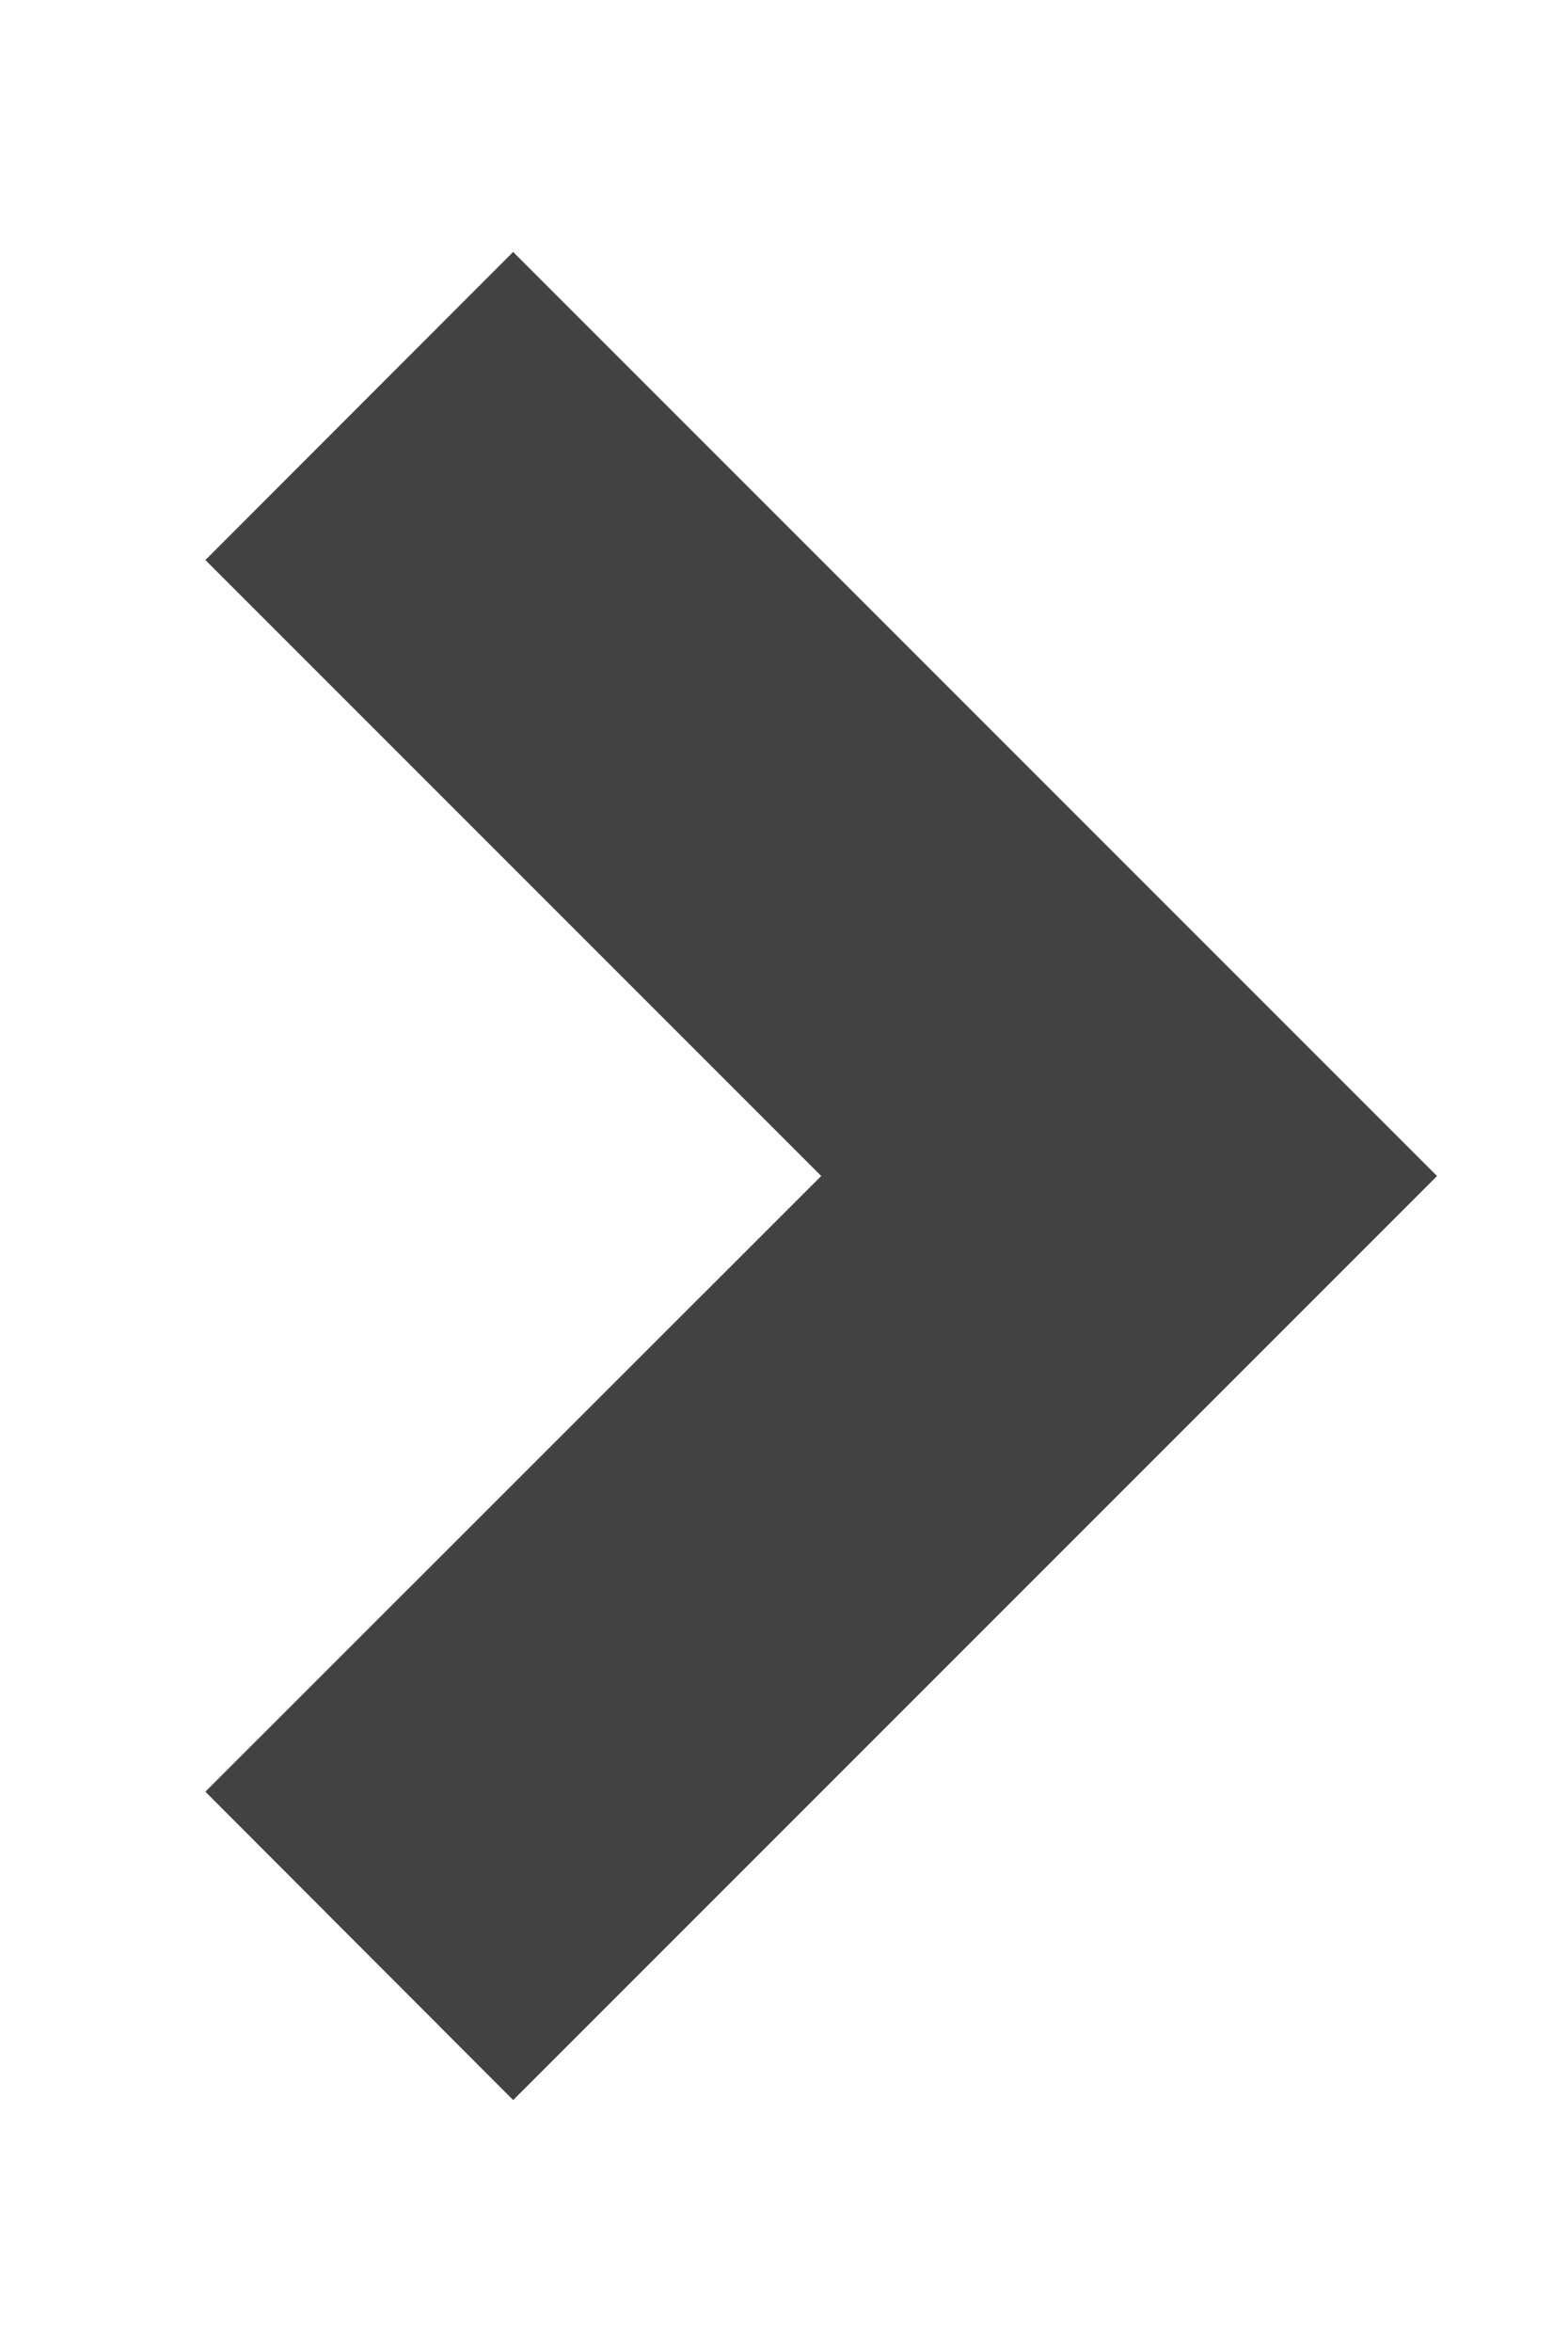
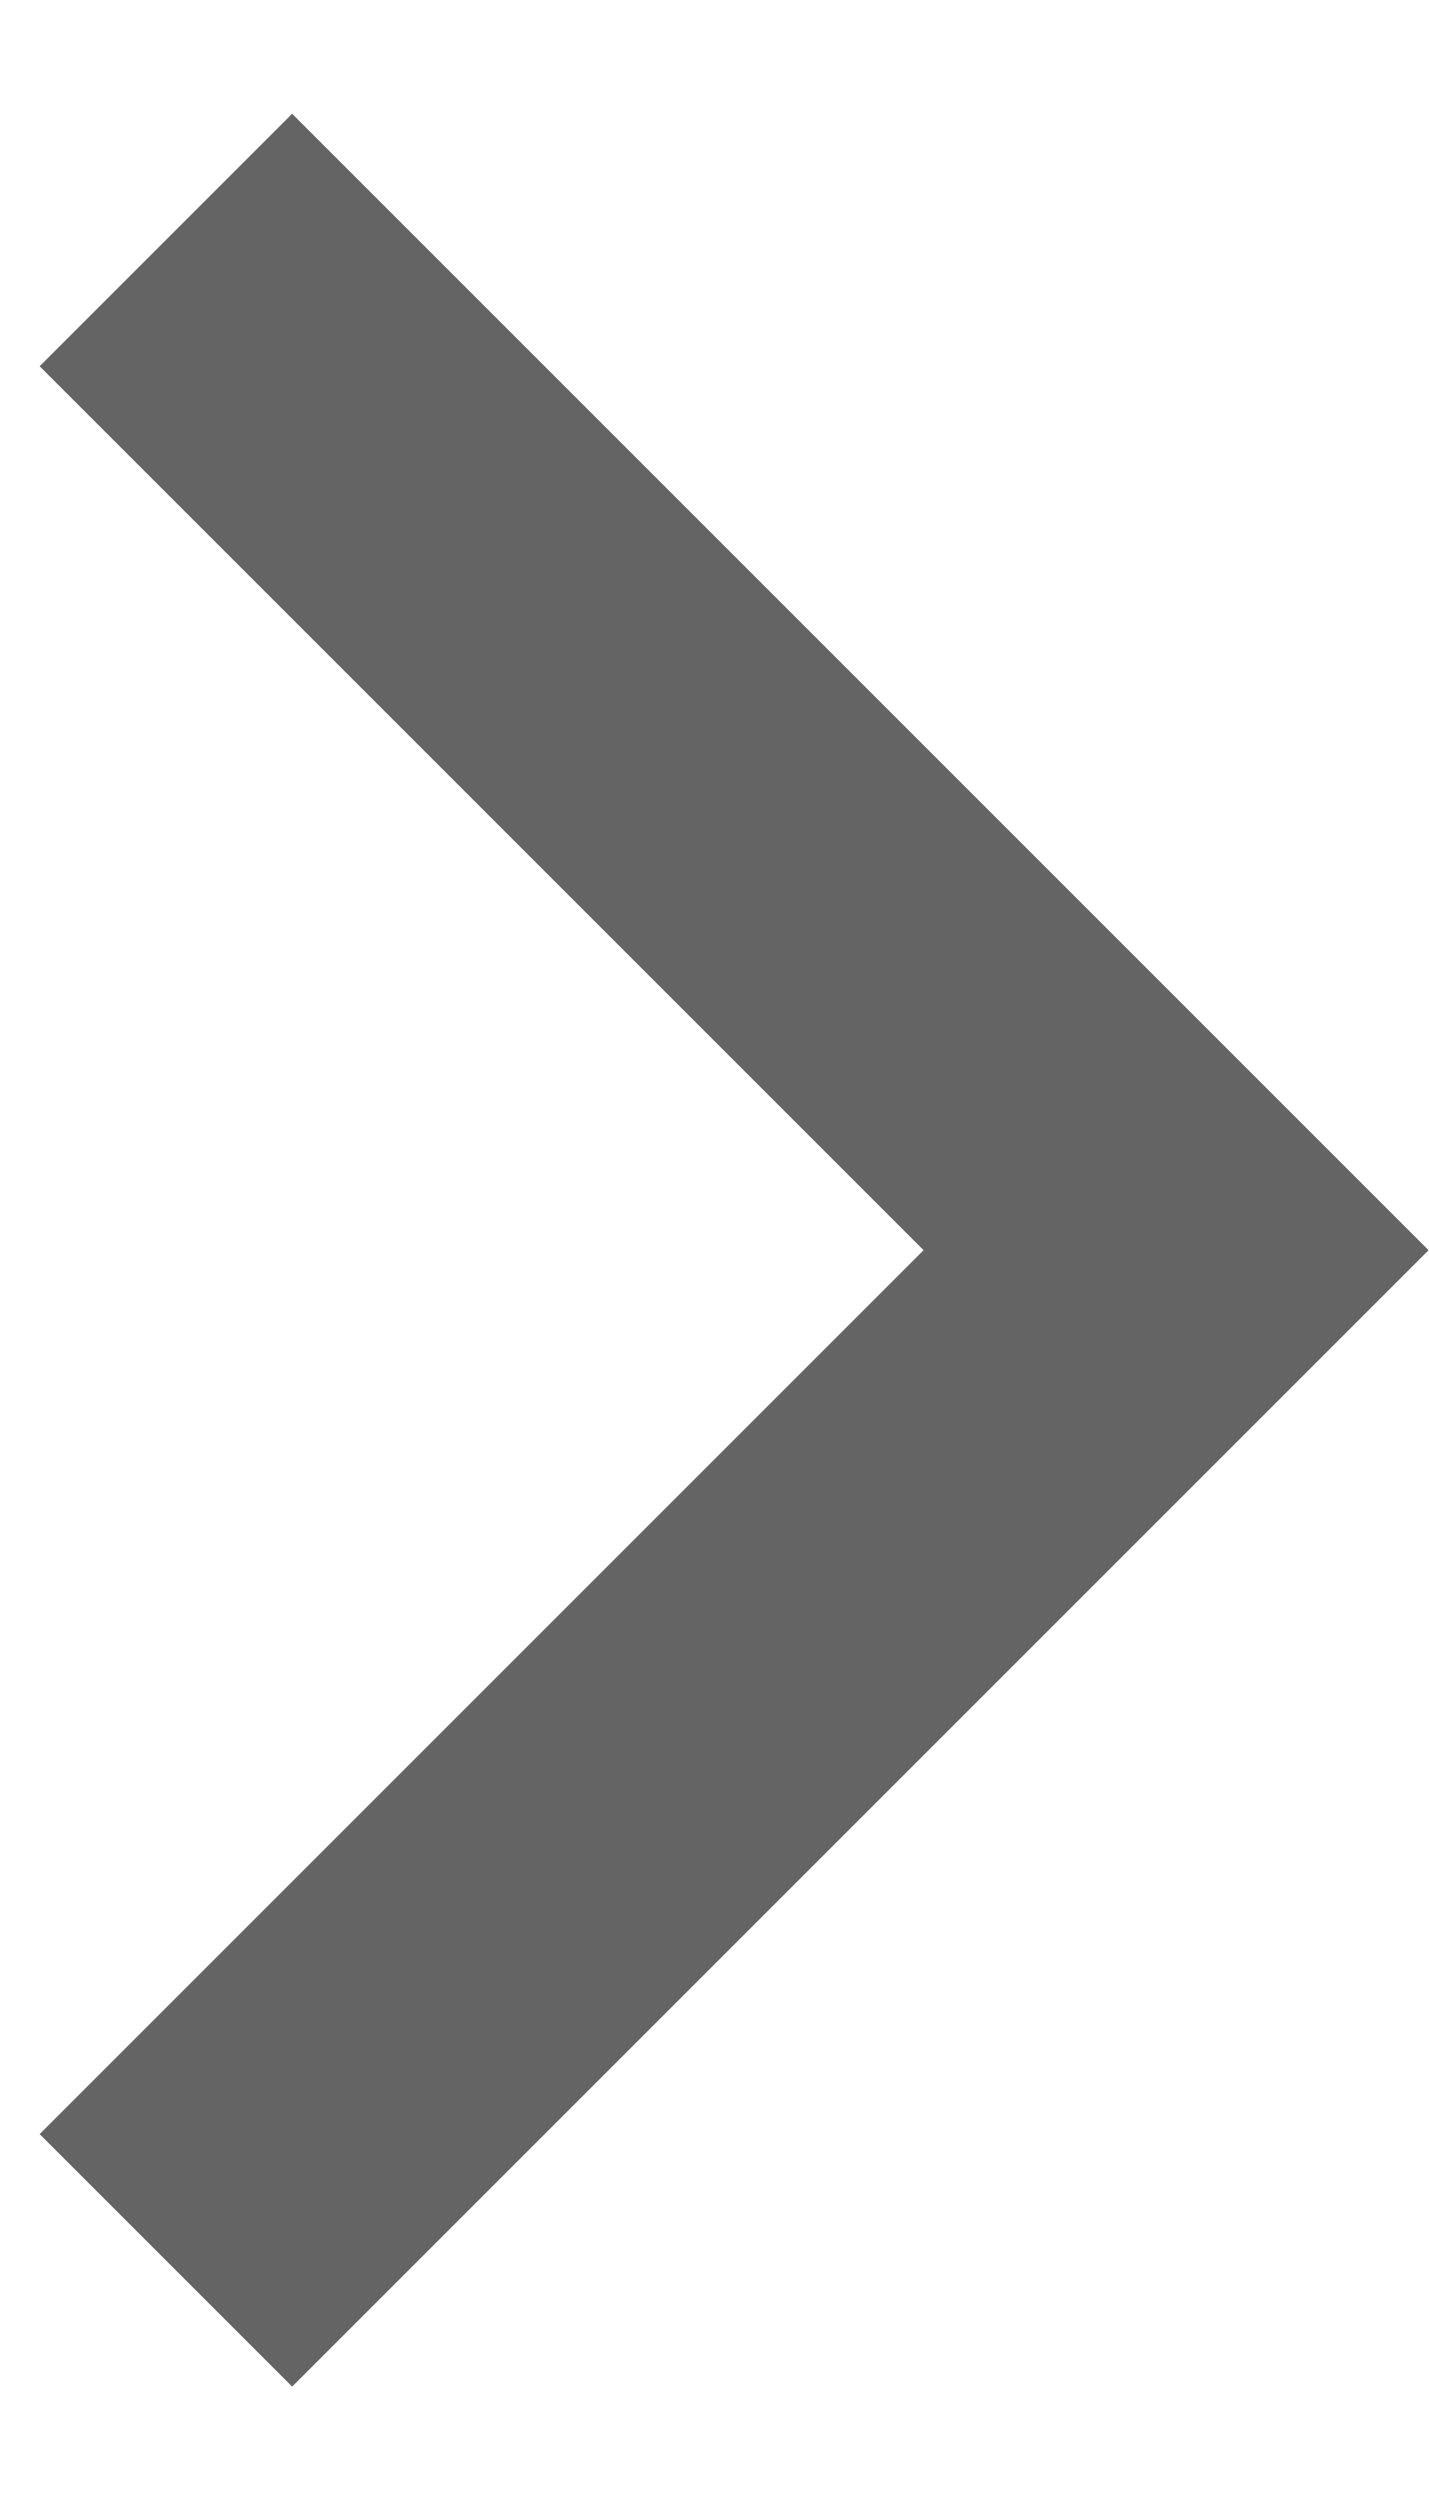
- <svg xmlns="http://www.w3.org/2000/svg" width="6" height="9" viewBox="0 0 6 9" fill="none">
-   <path d="M3.143 4.5L0.786 2.143L1.964 0.964L5.5 4.5L1.964 8.036L0.786 6.856L3.143 4.5Z" fill="#424242" />
+ <svg xmlns="http://www.w3.org/2000/svg" width="8" height="14" viewBox="0 0 8 14" fill="none">
+   <path d="M5.172 7.001L0.222 2.051L1.636 0.637L8 7.001L1.636 13.365L0.222 11.951L5.172 7.001Z" fill="#646464" />
</svg>
